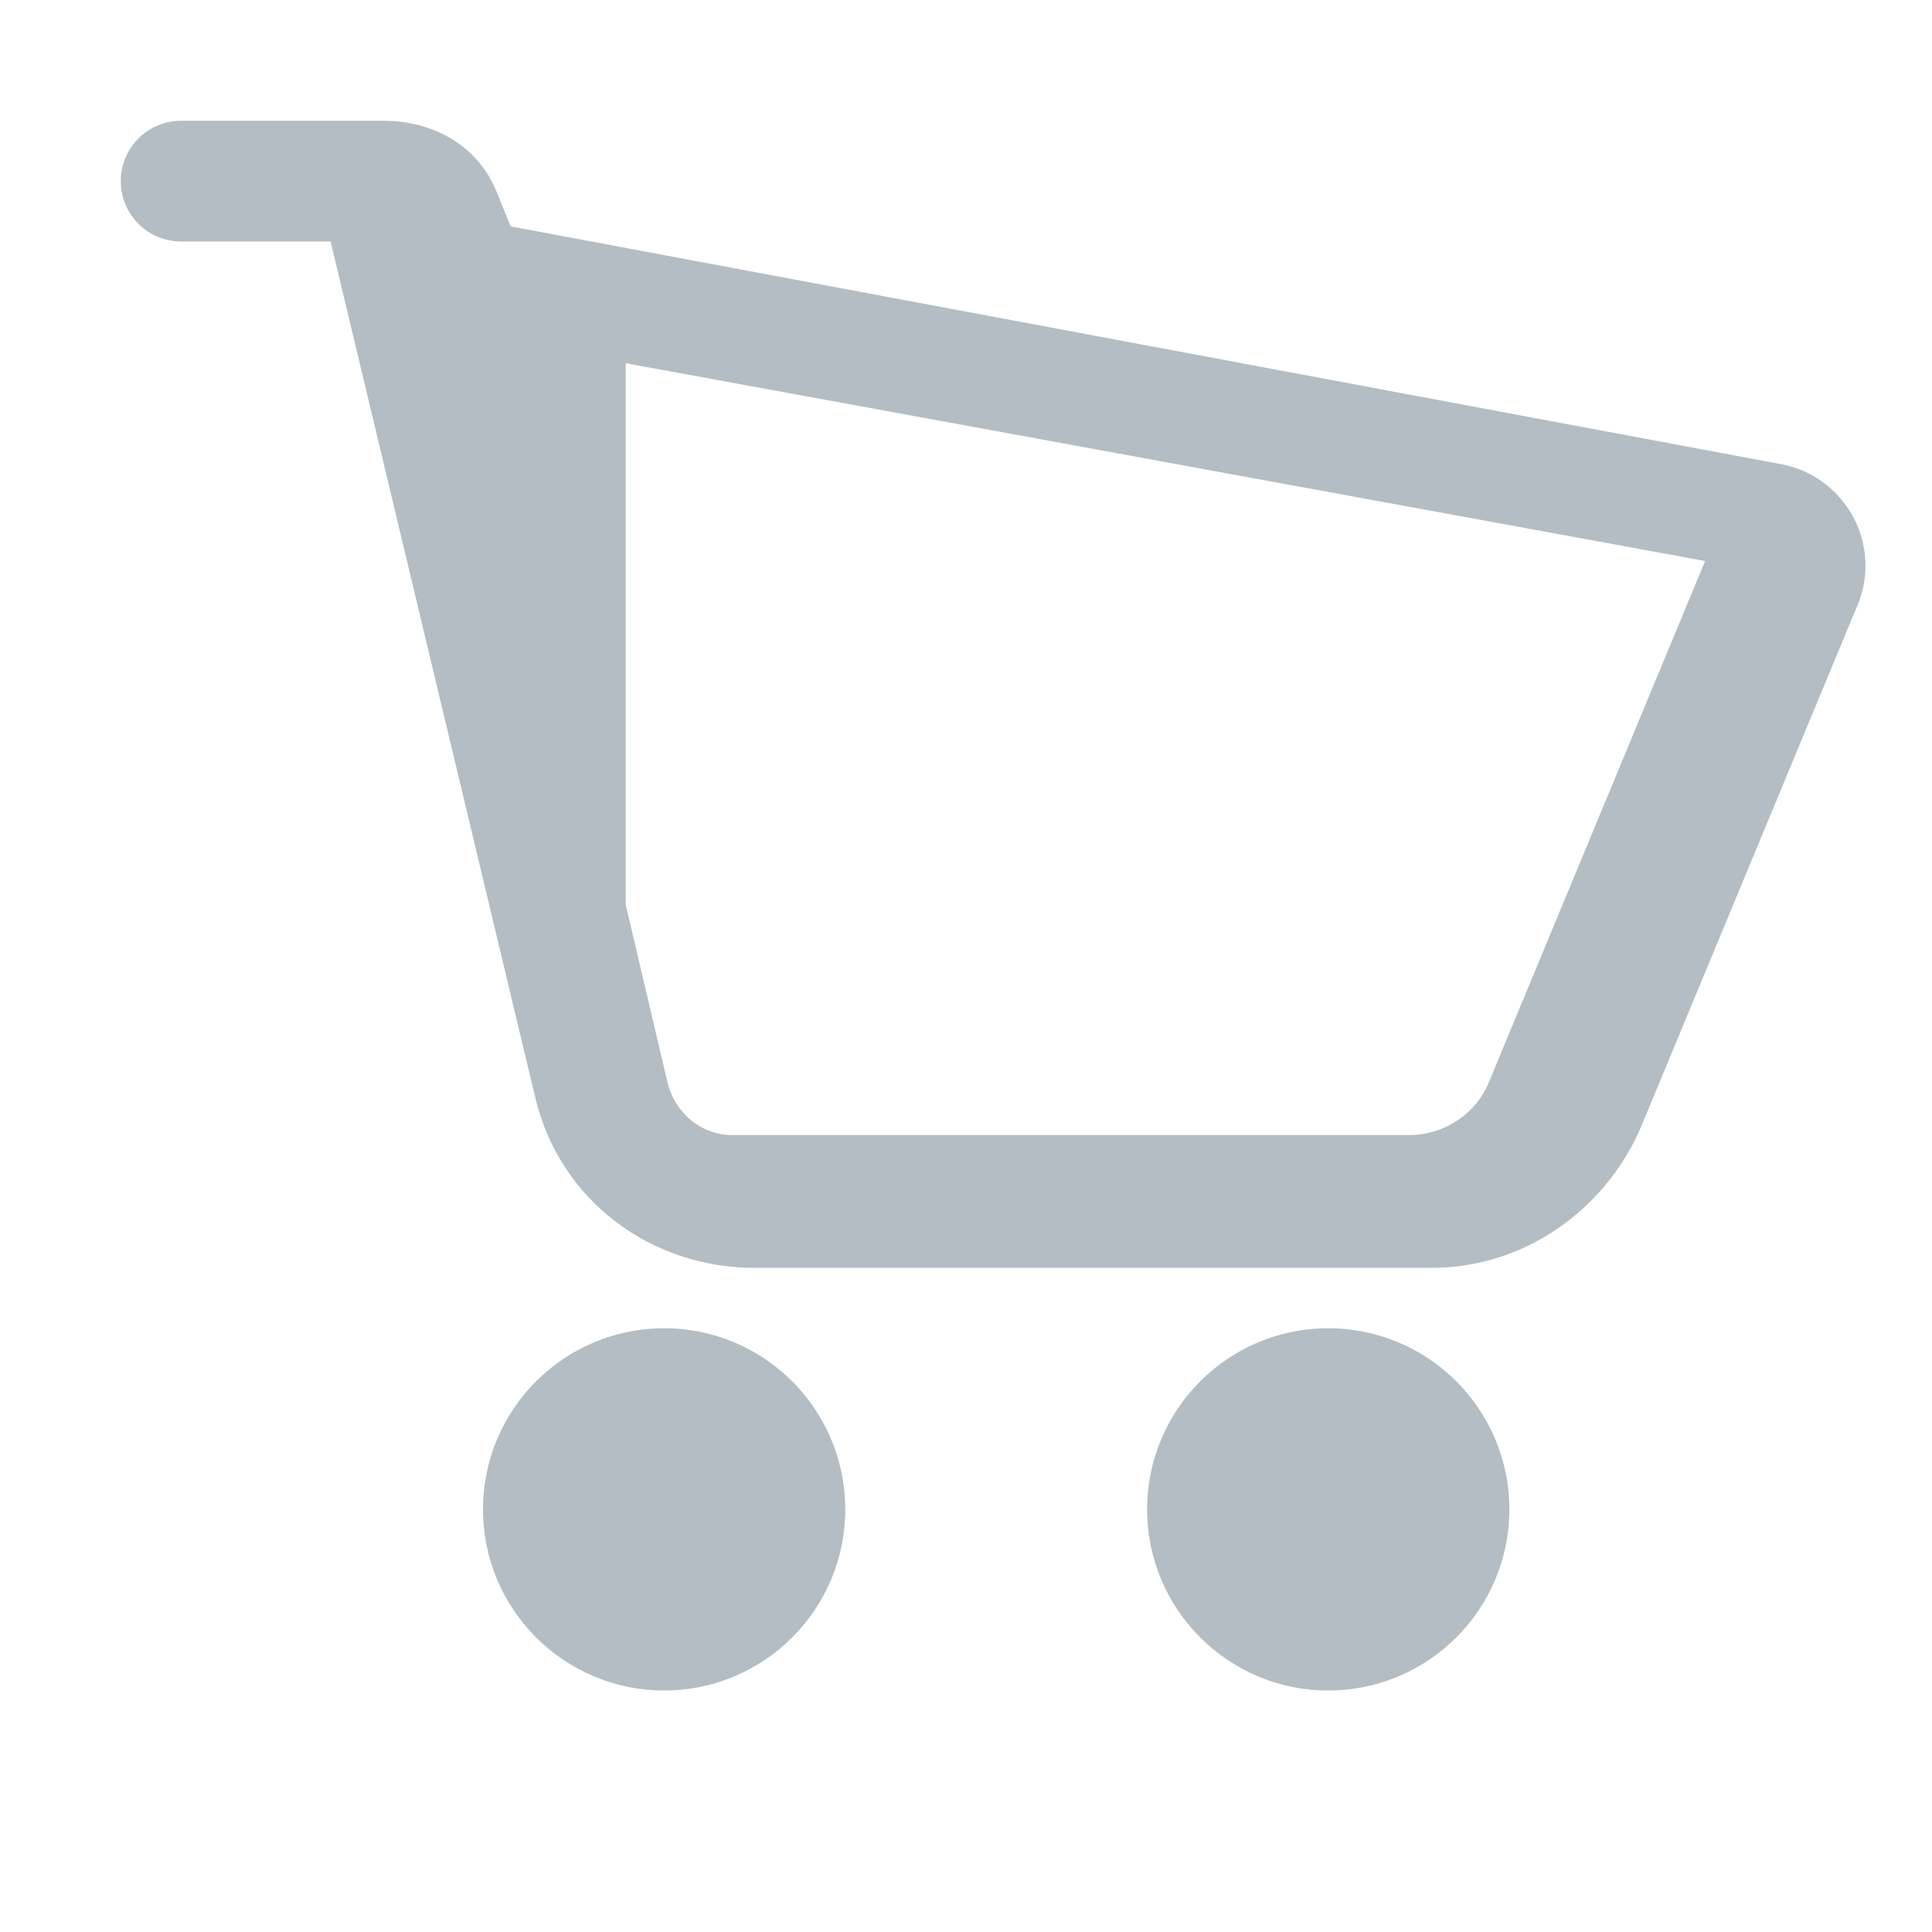
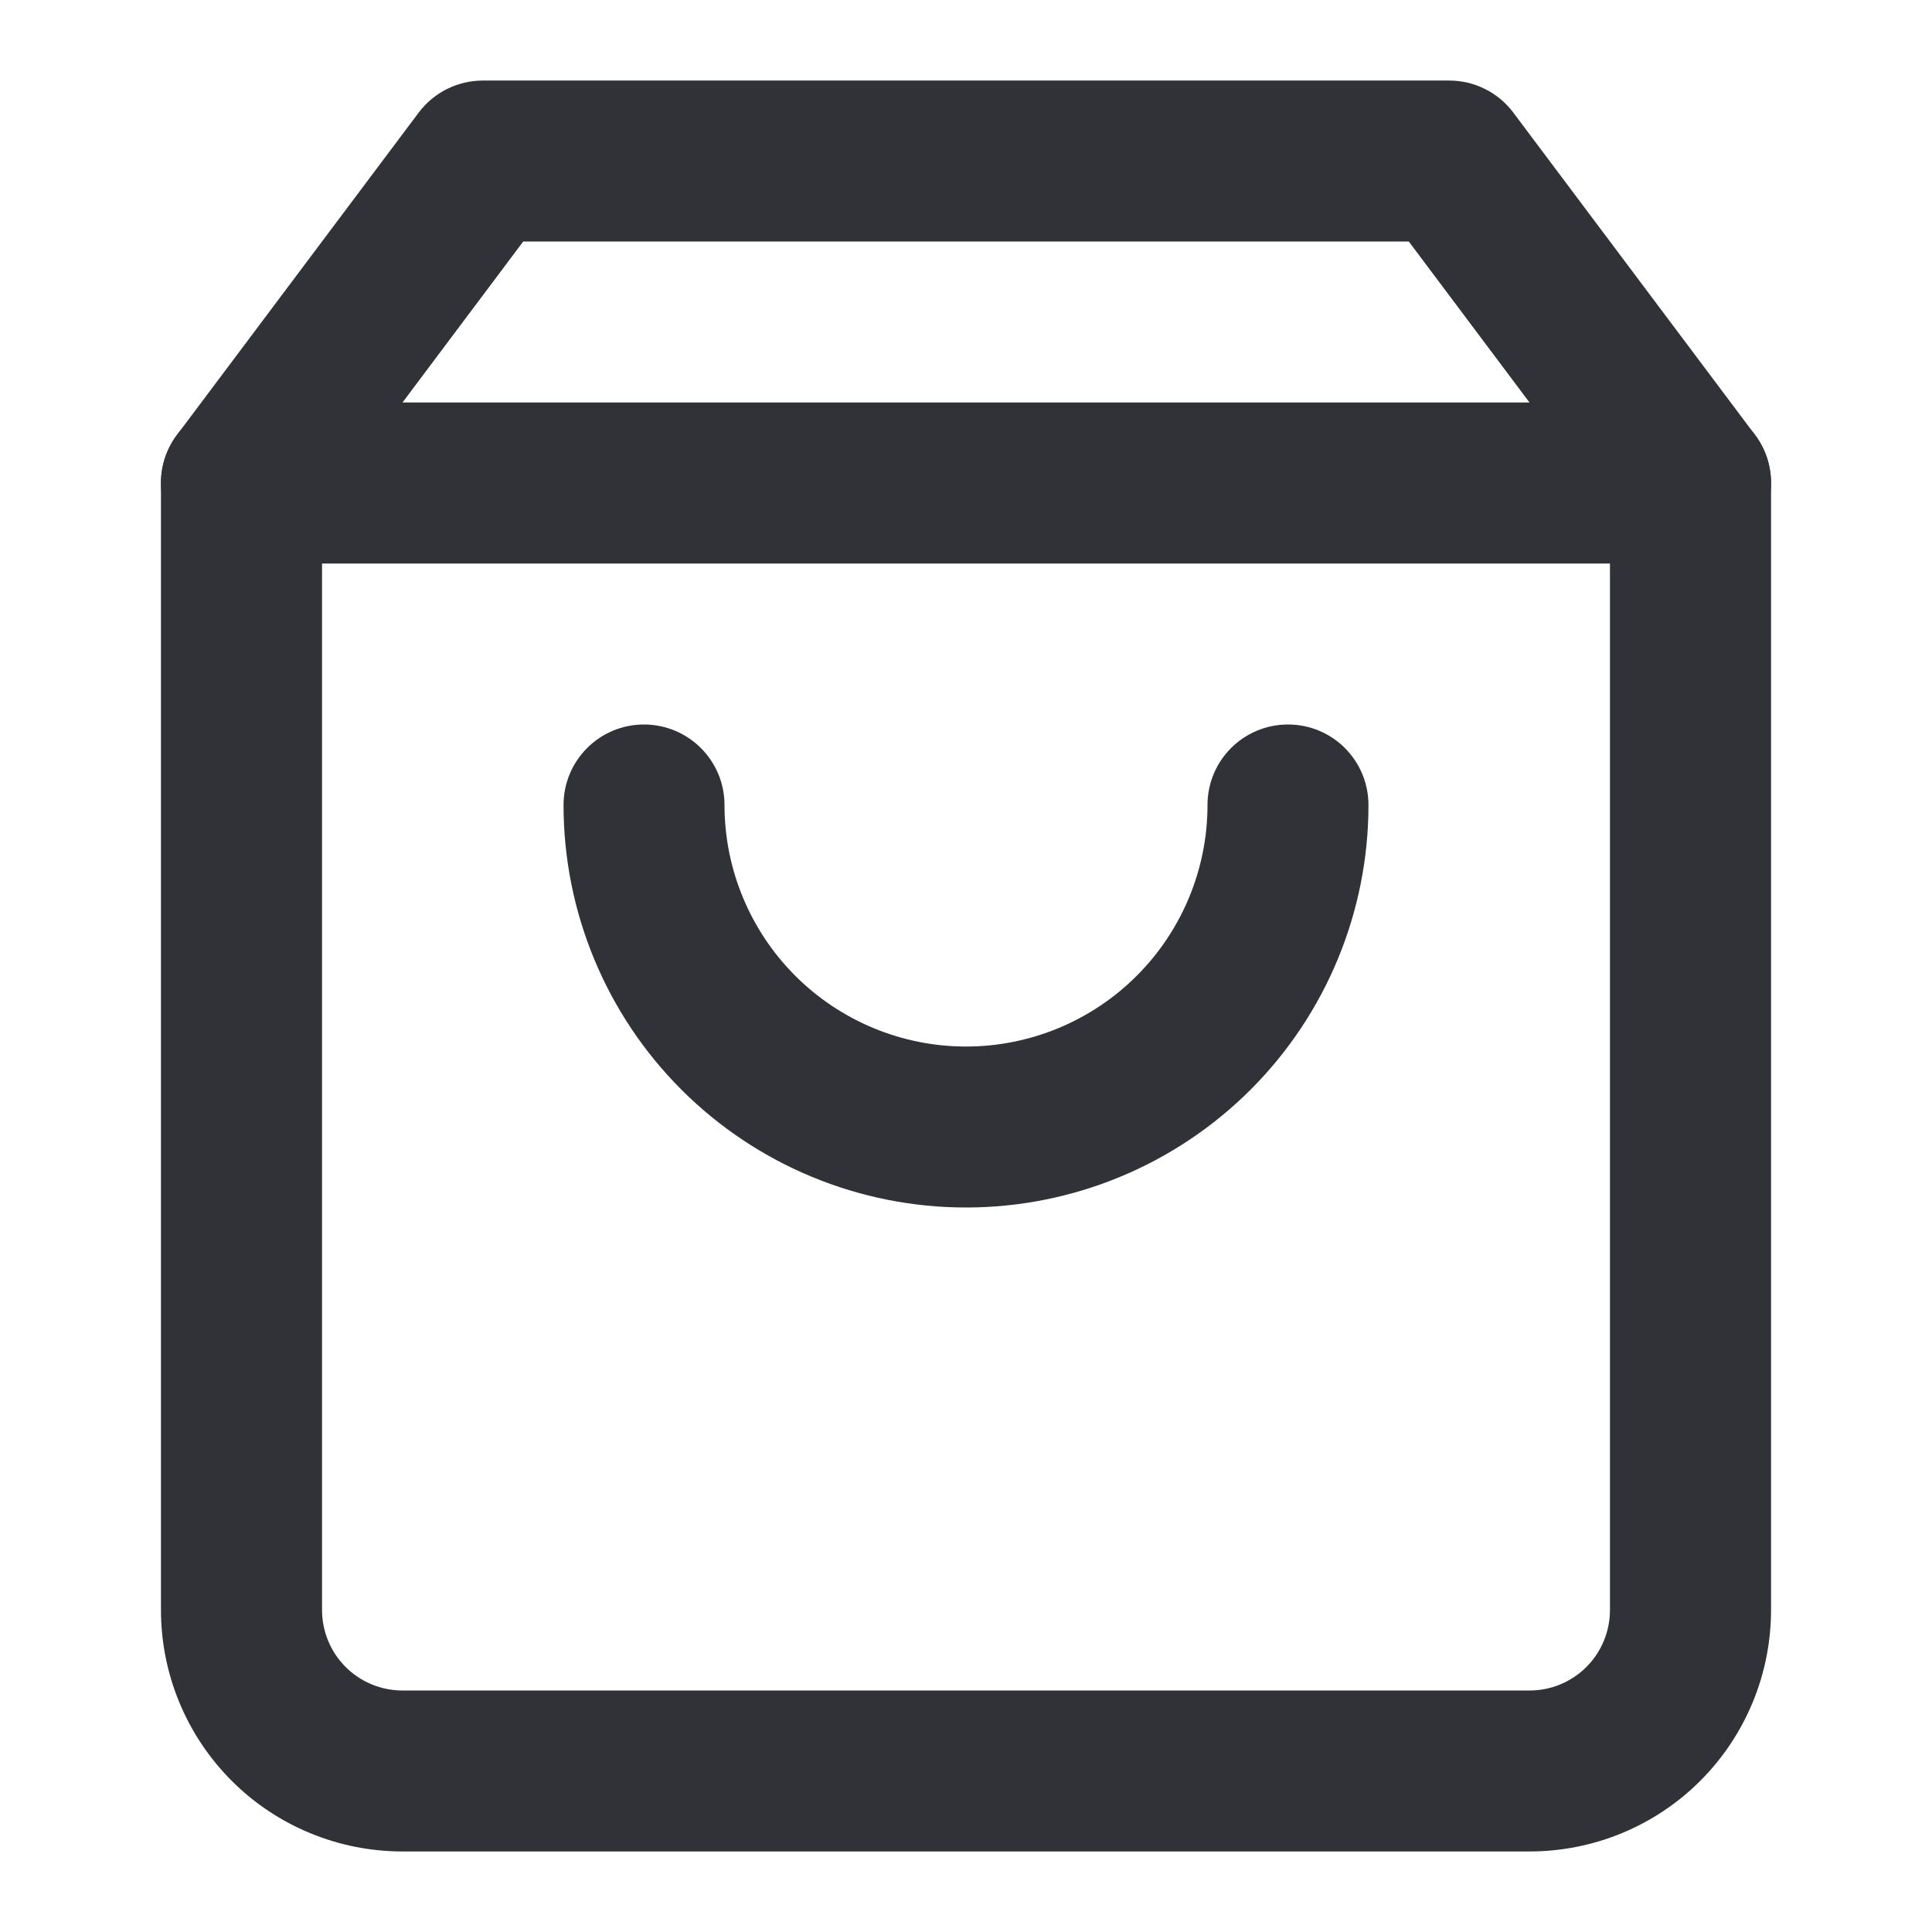
<svg xmlns="http://www.w3.org/2000/svg" width="16" height="16" viewBox="0 0 16 16" fill="none">
-   <path fill-rule="evenodd" clip-rule="evenodd" d="M1.5 1C1.224 1 1 1.224 1 1.5C1 1.776 1.224 2 1.5 2H2.738L4.432 9.086C4.631 9.932 5.379 10.5 6.252 10.5H11.857C12.614 10.5 13.296 10.029 13.595 9.321L15.385 5.007C15.483 4.77 15.468 4.501 15.344 4.275C15.22 4.049 15.002 3.89 14.75 3.844L4.229 1.875L4.115 1.594C3.961 1.207 3.591 1 3.174 1H1.5ZM5.182 3.008L14.121 4.646L12.331 8.961C12.222 9.227 11.959 9.4 11.67 9.4H6.064C5.804 9.4 5.587 9.214 5.527 8.961L5.182 7.492V3.008Z" fill="#B4BDC3" />
-   <path d="M5.5 14C6.328 14 7 13.328 7 12.5C7 11.672 6.328 11 5.5 11C4.672 11 4 11.672 4 12.5C4 13.328 4.672 14 5.5 14Z" fill="#B4BDC3" />
-   <path d="M11 14C11.828 14 12.5 13.328 12.5 12.5C12.5 11.672 11.828 11 11 11C10.172 11 9.5 11.672 9.5 12.5C9.5 13.328 10.172 14 11 14Z" fill="#B4BDC3" />
+   <path fill-rule="evenodd" clip-rule="evenodd" d="M3.467 0.933C3.593 0.765 3.79 0.667 4 0.667H12C12.21 0.667 12.408 0.765 12.533 0.933L14.533 3.6C14.62 3.715 14.667 3.856 14.667 4V13.333C14.667 13.864 14.456 14.373 14.081 14.748C13.706 15.123 13.197 15.333 12.667 15.333H3.333C2.803 15.333 2.294 15.123 1.919 14.748C1.544 14.373 1.333 13.864 1.333 13.333V4C1.333 3.856 1.38 3.715 1.467 3.6L3.467 0.933ZM4.333 2L2.667 4.222V13.333C2.667 13.51 2.737 13.68 2.862 13.805C2.987 13.93 3.157 14 3.333 14H12.667C12.844 14 13.013 13.93 13.138 13.805C13.263 13.68 13.333 13.51 13.333 13.333V4.222L11.667 2H4.333Z" fill="#313237" />
+   <path fill-rule="evenodd" clip-rule="evenodd" d="M1.333 4C1.333 3.632 1.632 3.333 2 3.333H14C14.368 3.333 14.667 3.632 14.667 4C14.667 4.368 14.368 4.667 14 4.667H2C1.632 4.667 1.333 4.368 1.333 4Z" fill="#313237" />
+   <path fill-rule="evenodd" clip-rule="evenodd" d="M5.333 6C5.701 6 6 6.298 6 6.667C6 7.197 6.211 7.706 6.586 8.081C6.961 8.456 7.47 8.667 8 8.667C8.53 8.667 9.039 8.456 9.414 8.081C9.789 7.706 10 7.197 10 6.667C10 6.298 10.298 6 10.667 6C11.035 6 11.333 6.298 11.333 6.667C11.333 7.551 10.982 8.399 10.357 9.024C9.732 9.649 8.884 10 8 10C7.116 10 6.268 9.649 5.643 9.024C5.018 8.399 4.667 7.551 4.667 6.667C4.667 6.298 4.965 6 5.333 6Z" fill="#313237" />
</svg>
